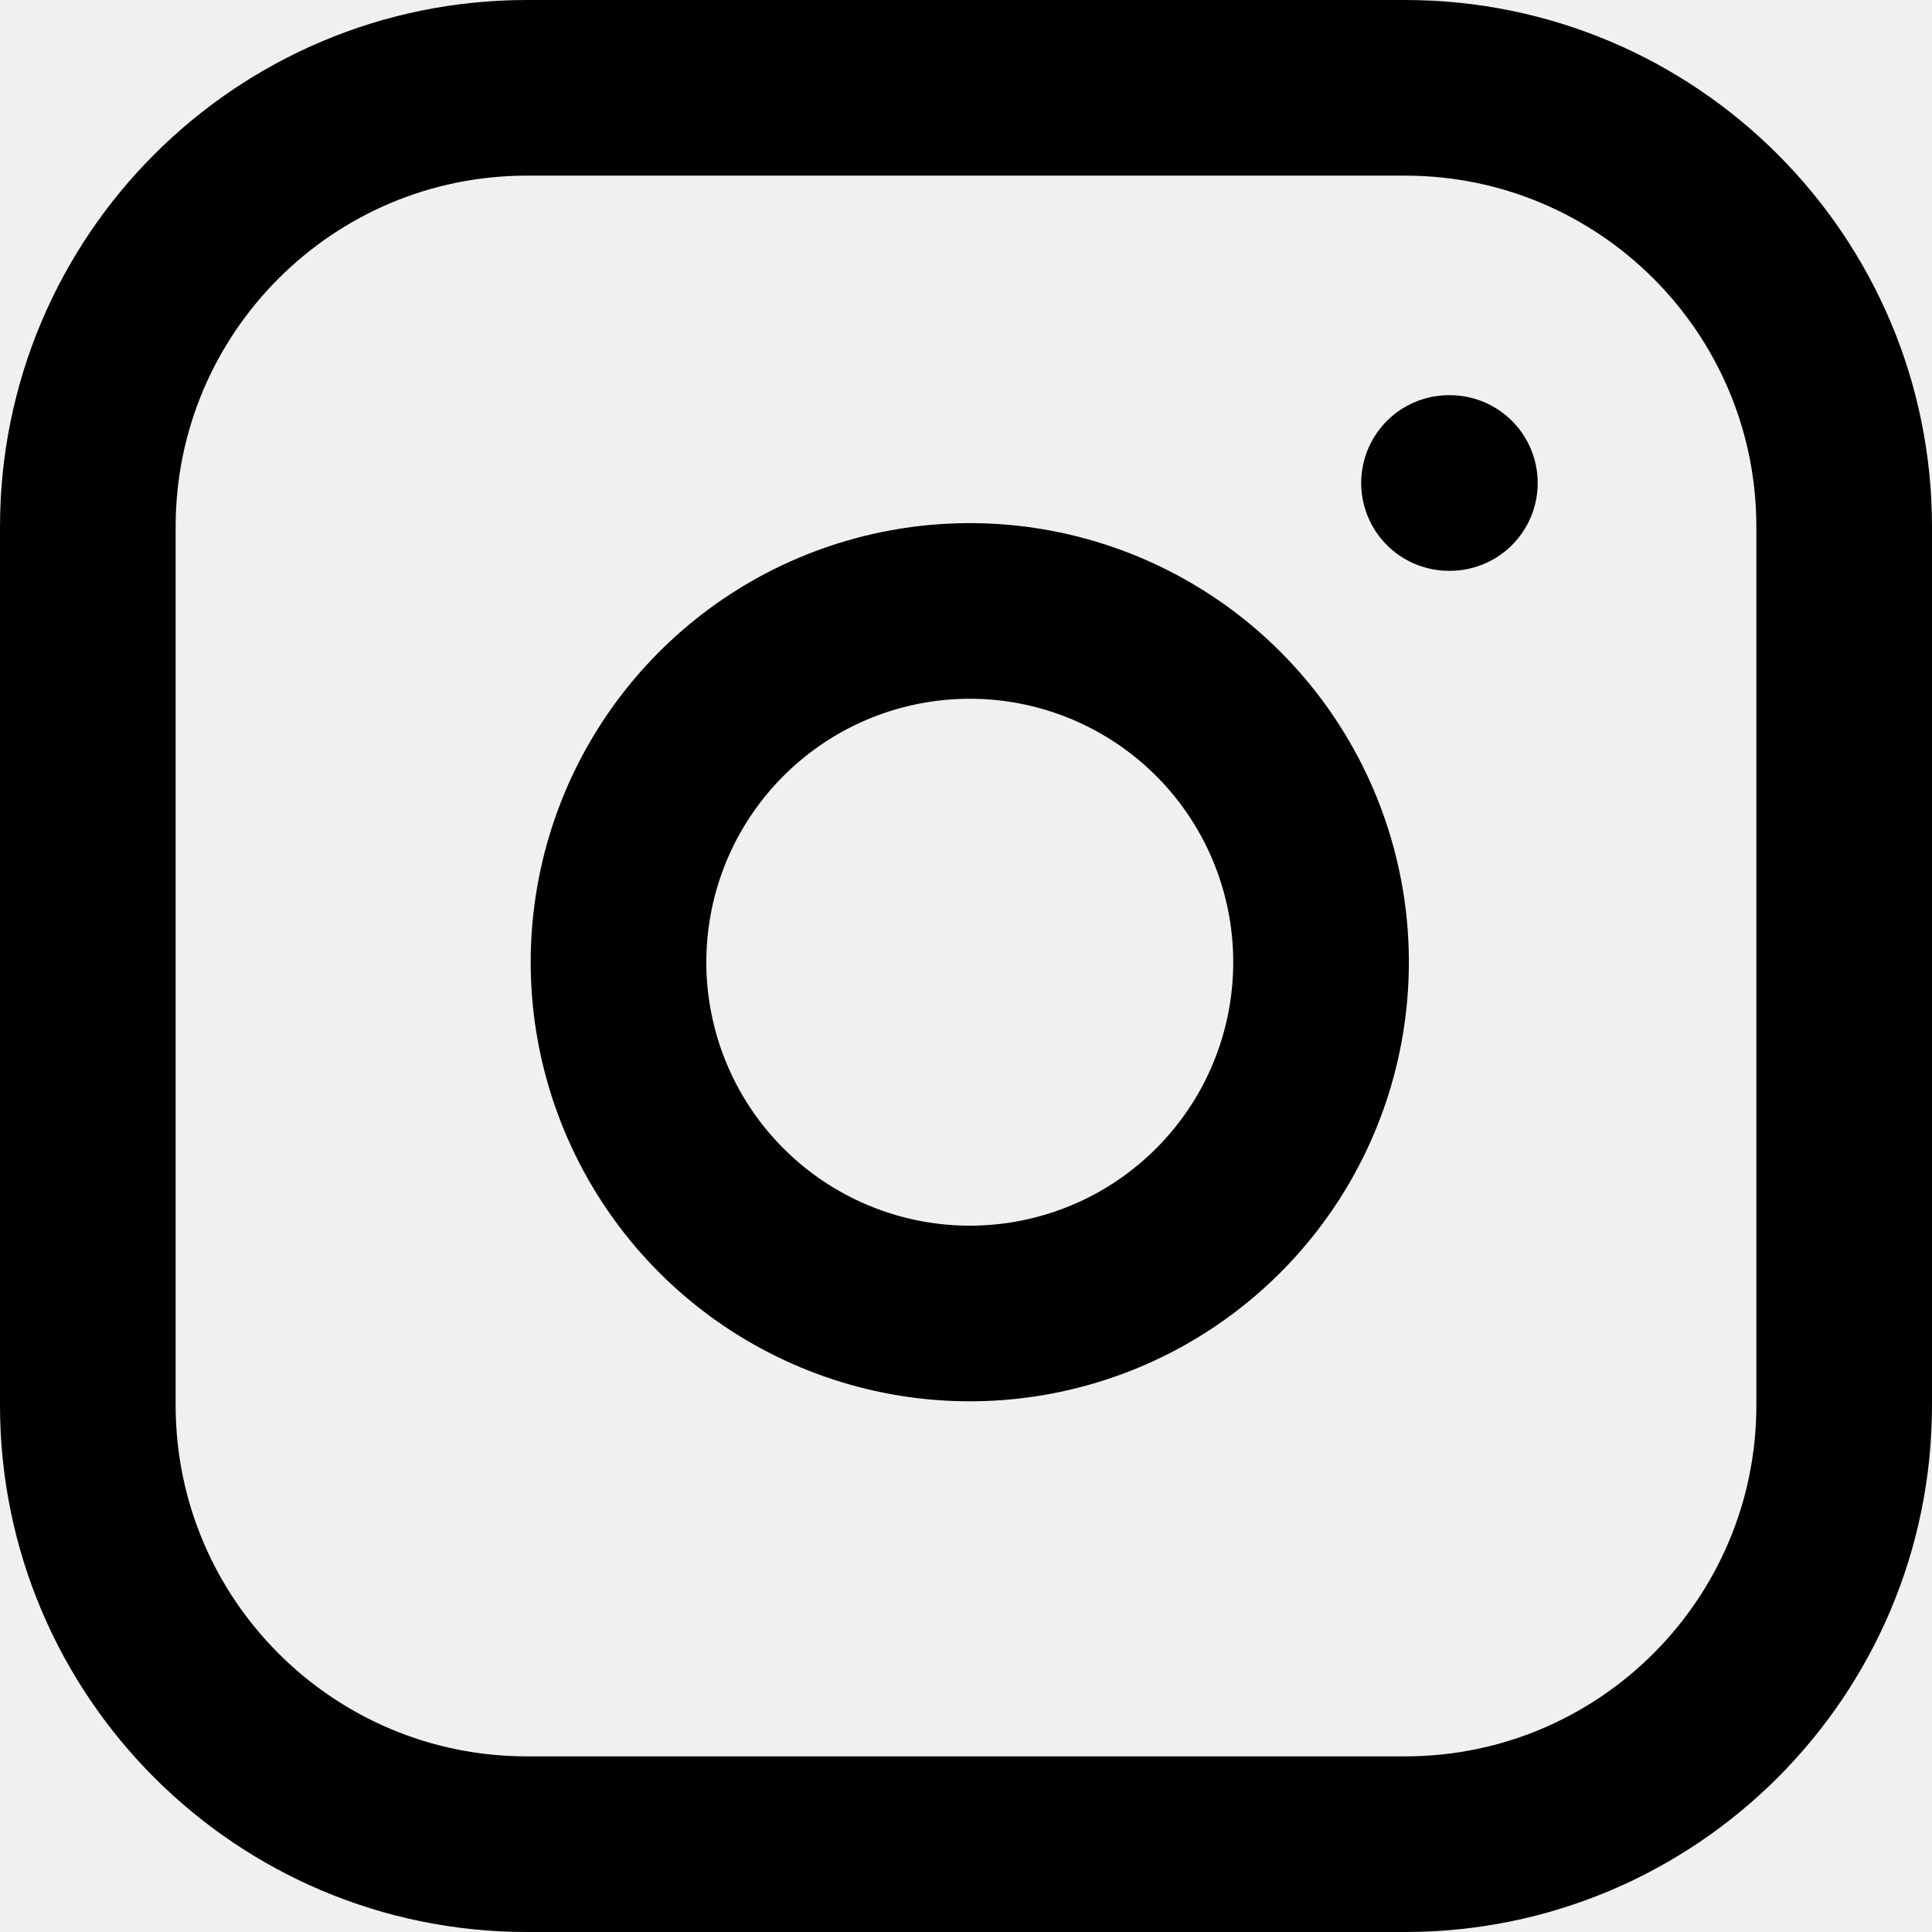
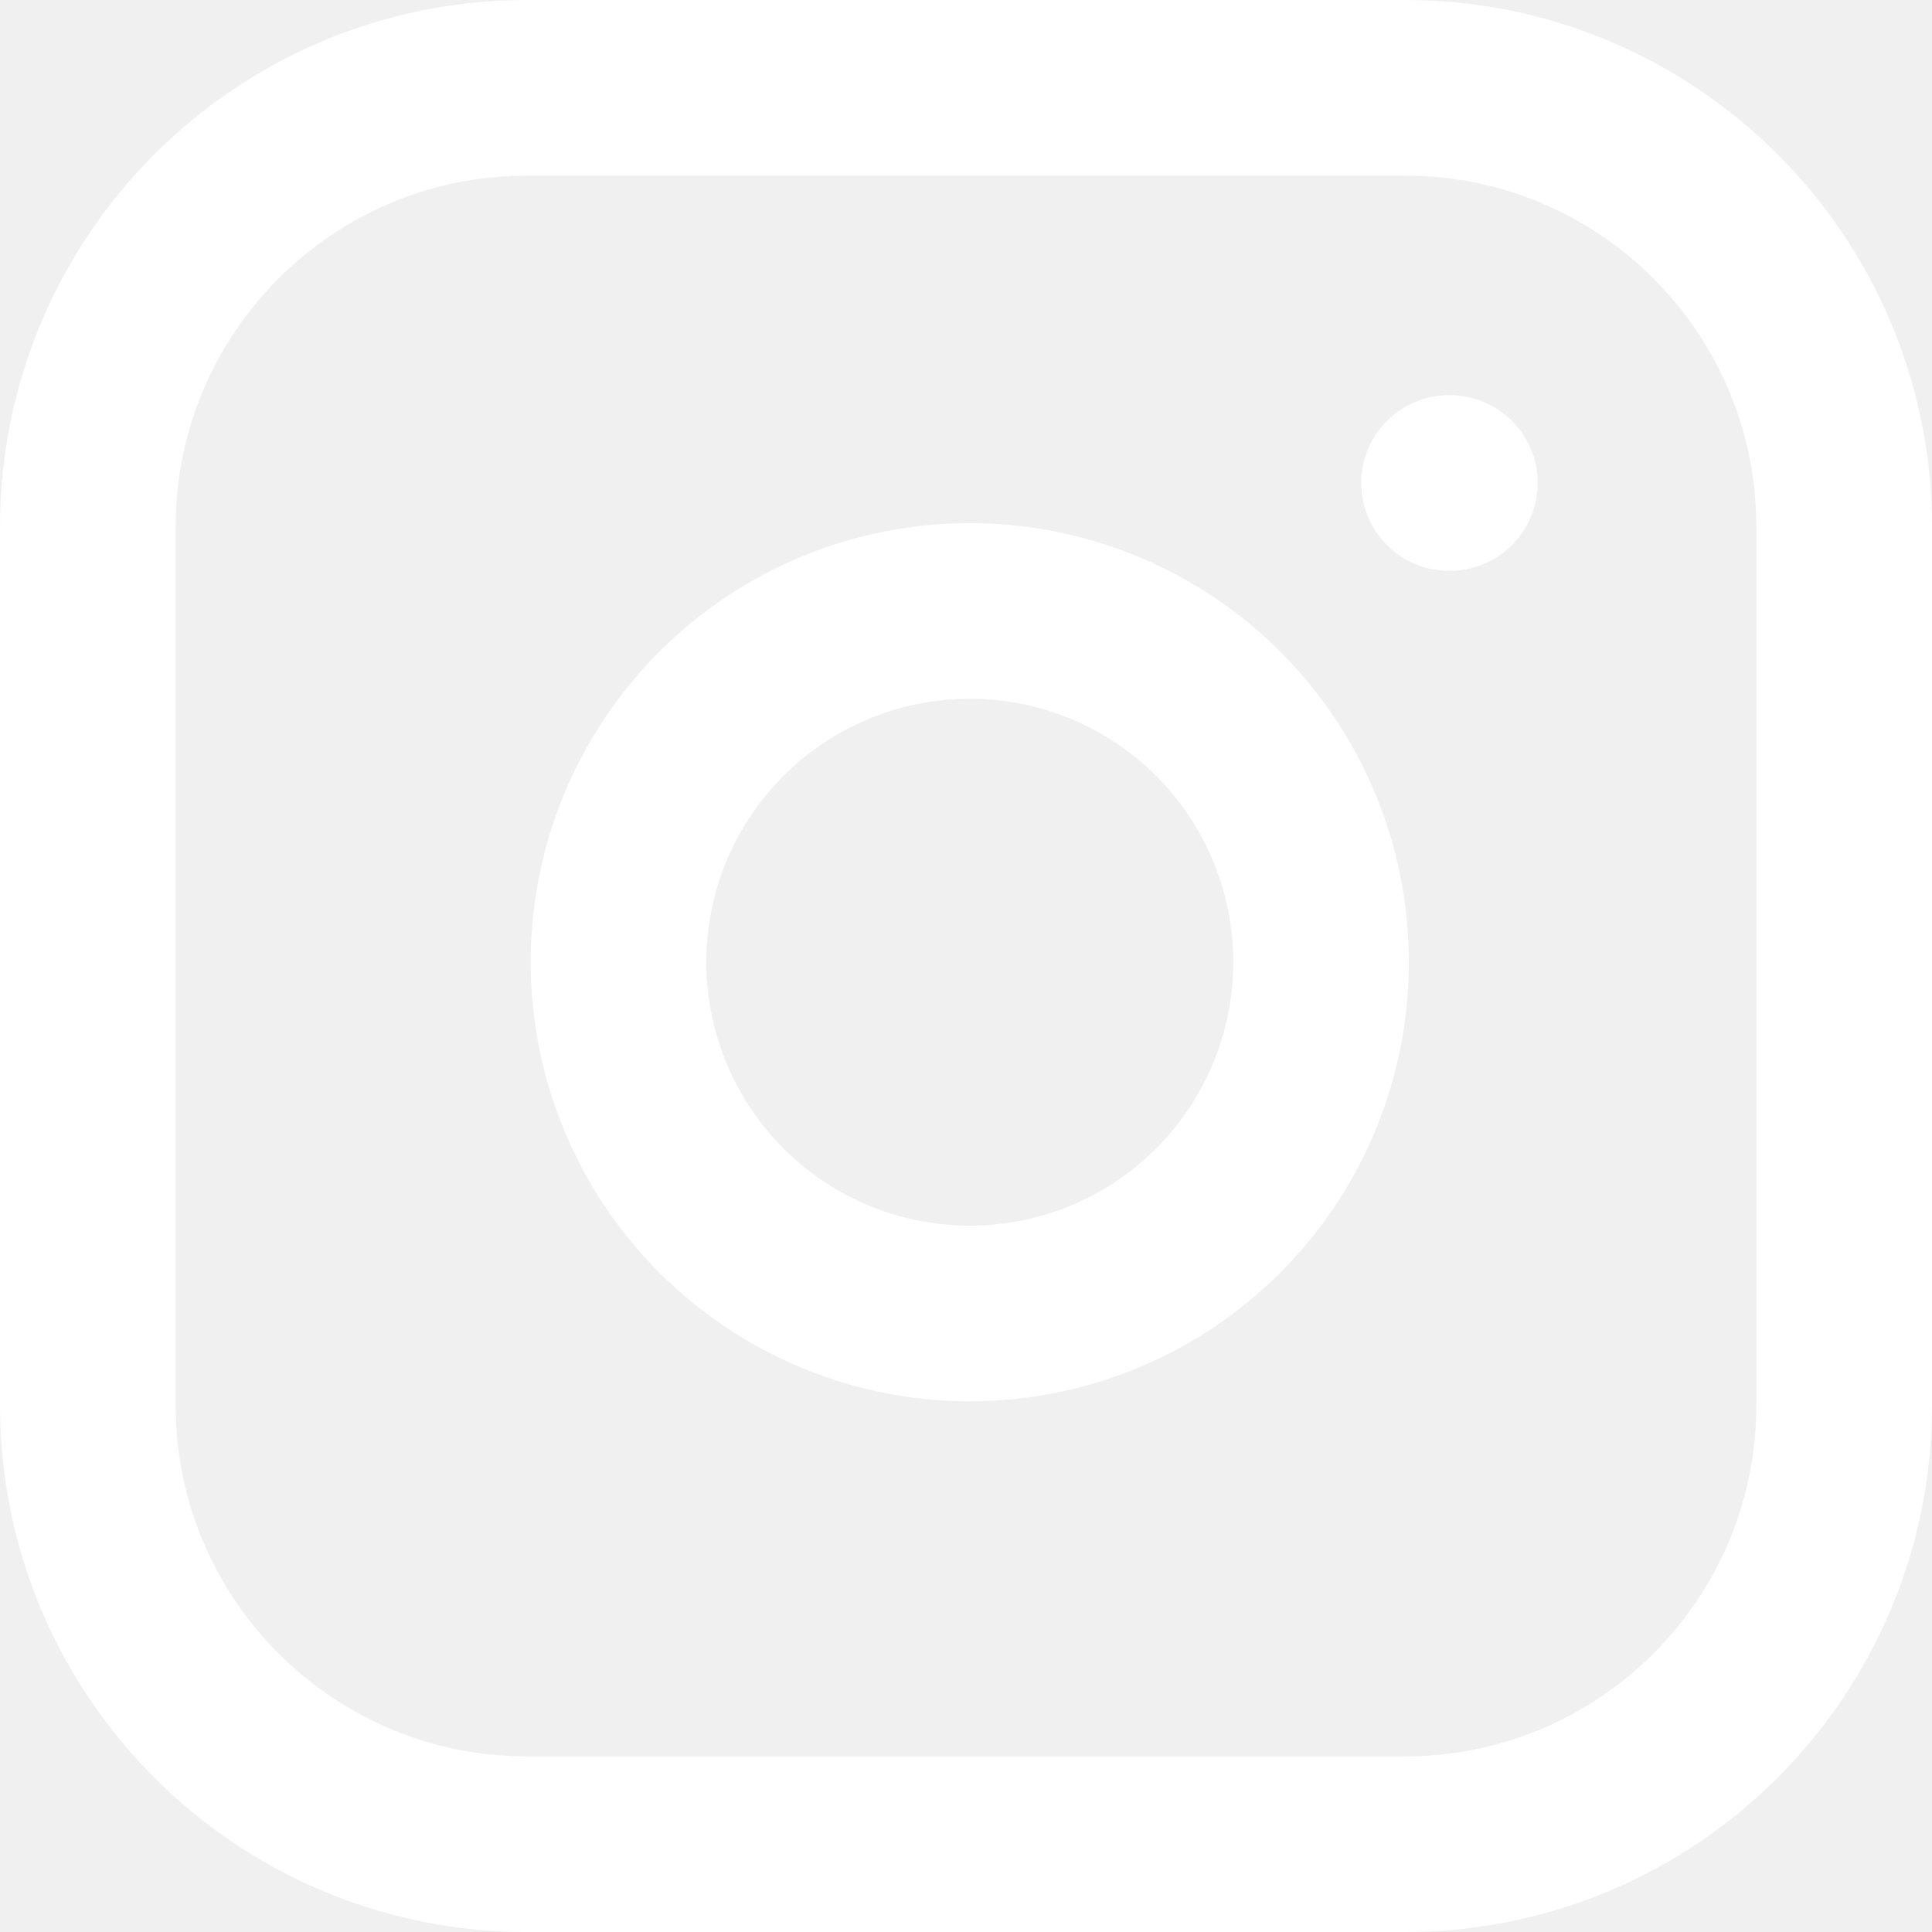
<svg xmlns="http://www.w3.org/2000/svg" width="22" height="22" viewBox="0 0 22 22" fill="none">
-   <path d="M16.5 5.5H16.51M6 1H16C18.761 1 21 3.239 21 6V16C21 18.761 18.761 21 16 21H6C3.239 21 1 18.761 1 16V6C1 3.239 3.239 1 6 1ZM15 10.37C15.123 11.202 14.981 12.052 14.594 12.799C14.206 13.546 13.593 14.151 12.842 14.53C12.09 14.908 11.238 15.04 10.408 14.906C9.577 14.772 8.81 14.38 8.215 13.785C7.62 13.19 7.228 12.423 7.094 11.592C6.96 10.762 7.092 9.91 7.47 9.158C7.849 8.407 8.454 7.794 9.201 7.406C9.948 7.019 10.798 6.877 11.63 7C12.479 7.126 13.265 7.521 13.872 8.128C14.479 8.735 14.874 9.521 15 10.37Z" stroke="black" stroke-width="2" stroke-linecap="round" stroke-linejoin="round" />
+   <path d="M16.5 5.5H16.51M6 1H16C18.761 1 21 3.239 21 6V16C21 18.761 18.761 21 16 21H6C3.239 21 1 18.761 1 16V6C1 3.239 3.239 1 6 1ZM15 10.37C15.123 11.202 14.981 12.052 14.594 12.799C14.206 13.546 13.593 14.151 12.842 14.53C12.09 14.908 11.238 15.04 10.408 14.906C9.577 14.772 8.81 14.38 8.215 13.785C7.62 13.19 7.228 12.423 7.094 11.592C6.96 10.762 7.092 9.91 7.47 9.158C7.849 8.407 8.454 7.794 9.201 7.406C9.948 7.019 10.798 6.877 11.63 7C12.479 7.126 13.265 7.521 13.872 8.128C14.479 8.735 14.874 9.521 15 10.37Z" stroke="white" stroke-width="2" stroke-linecap="round" stroke-linejoin="round" />
</svg>
